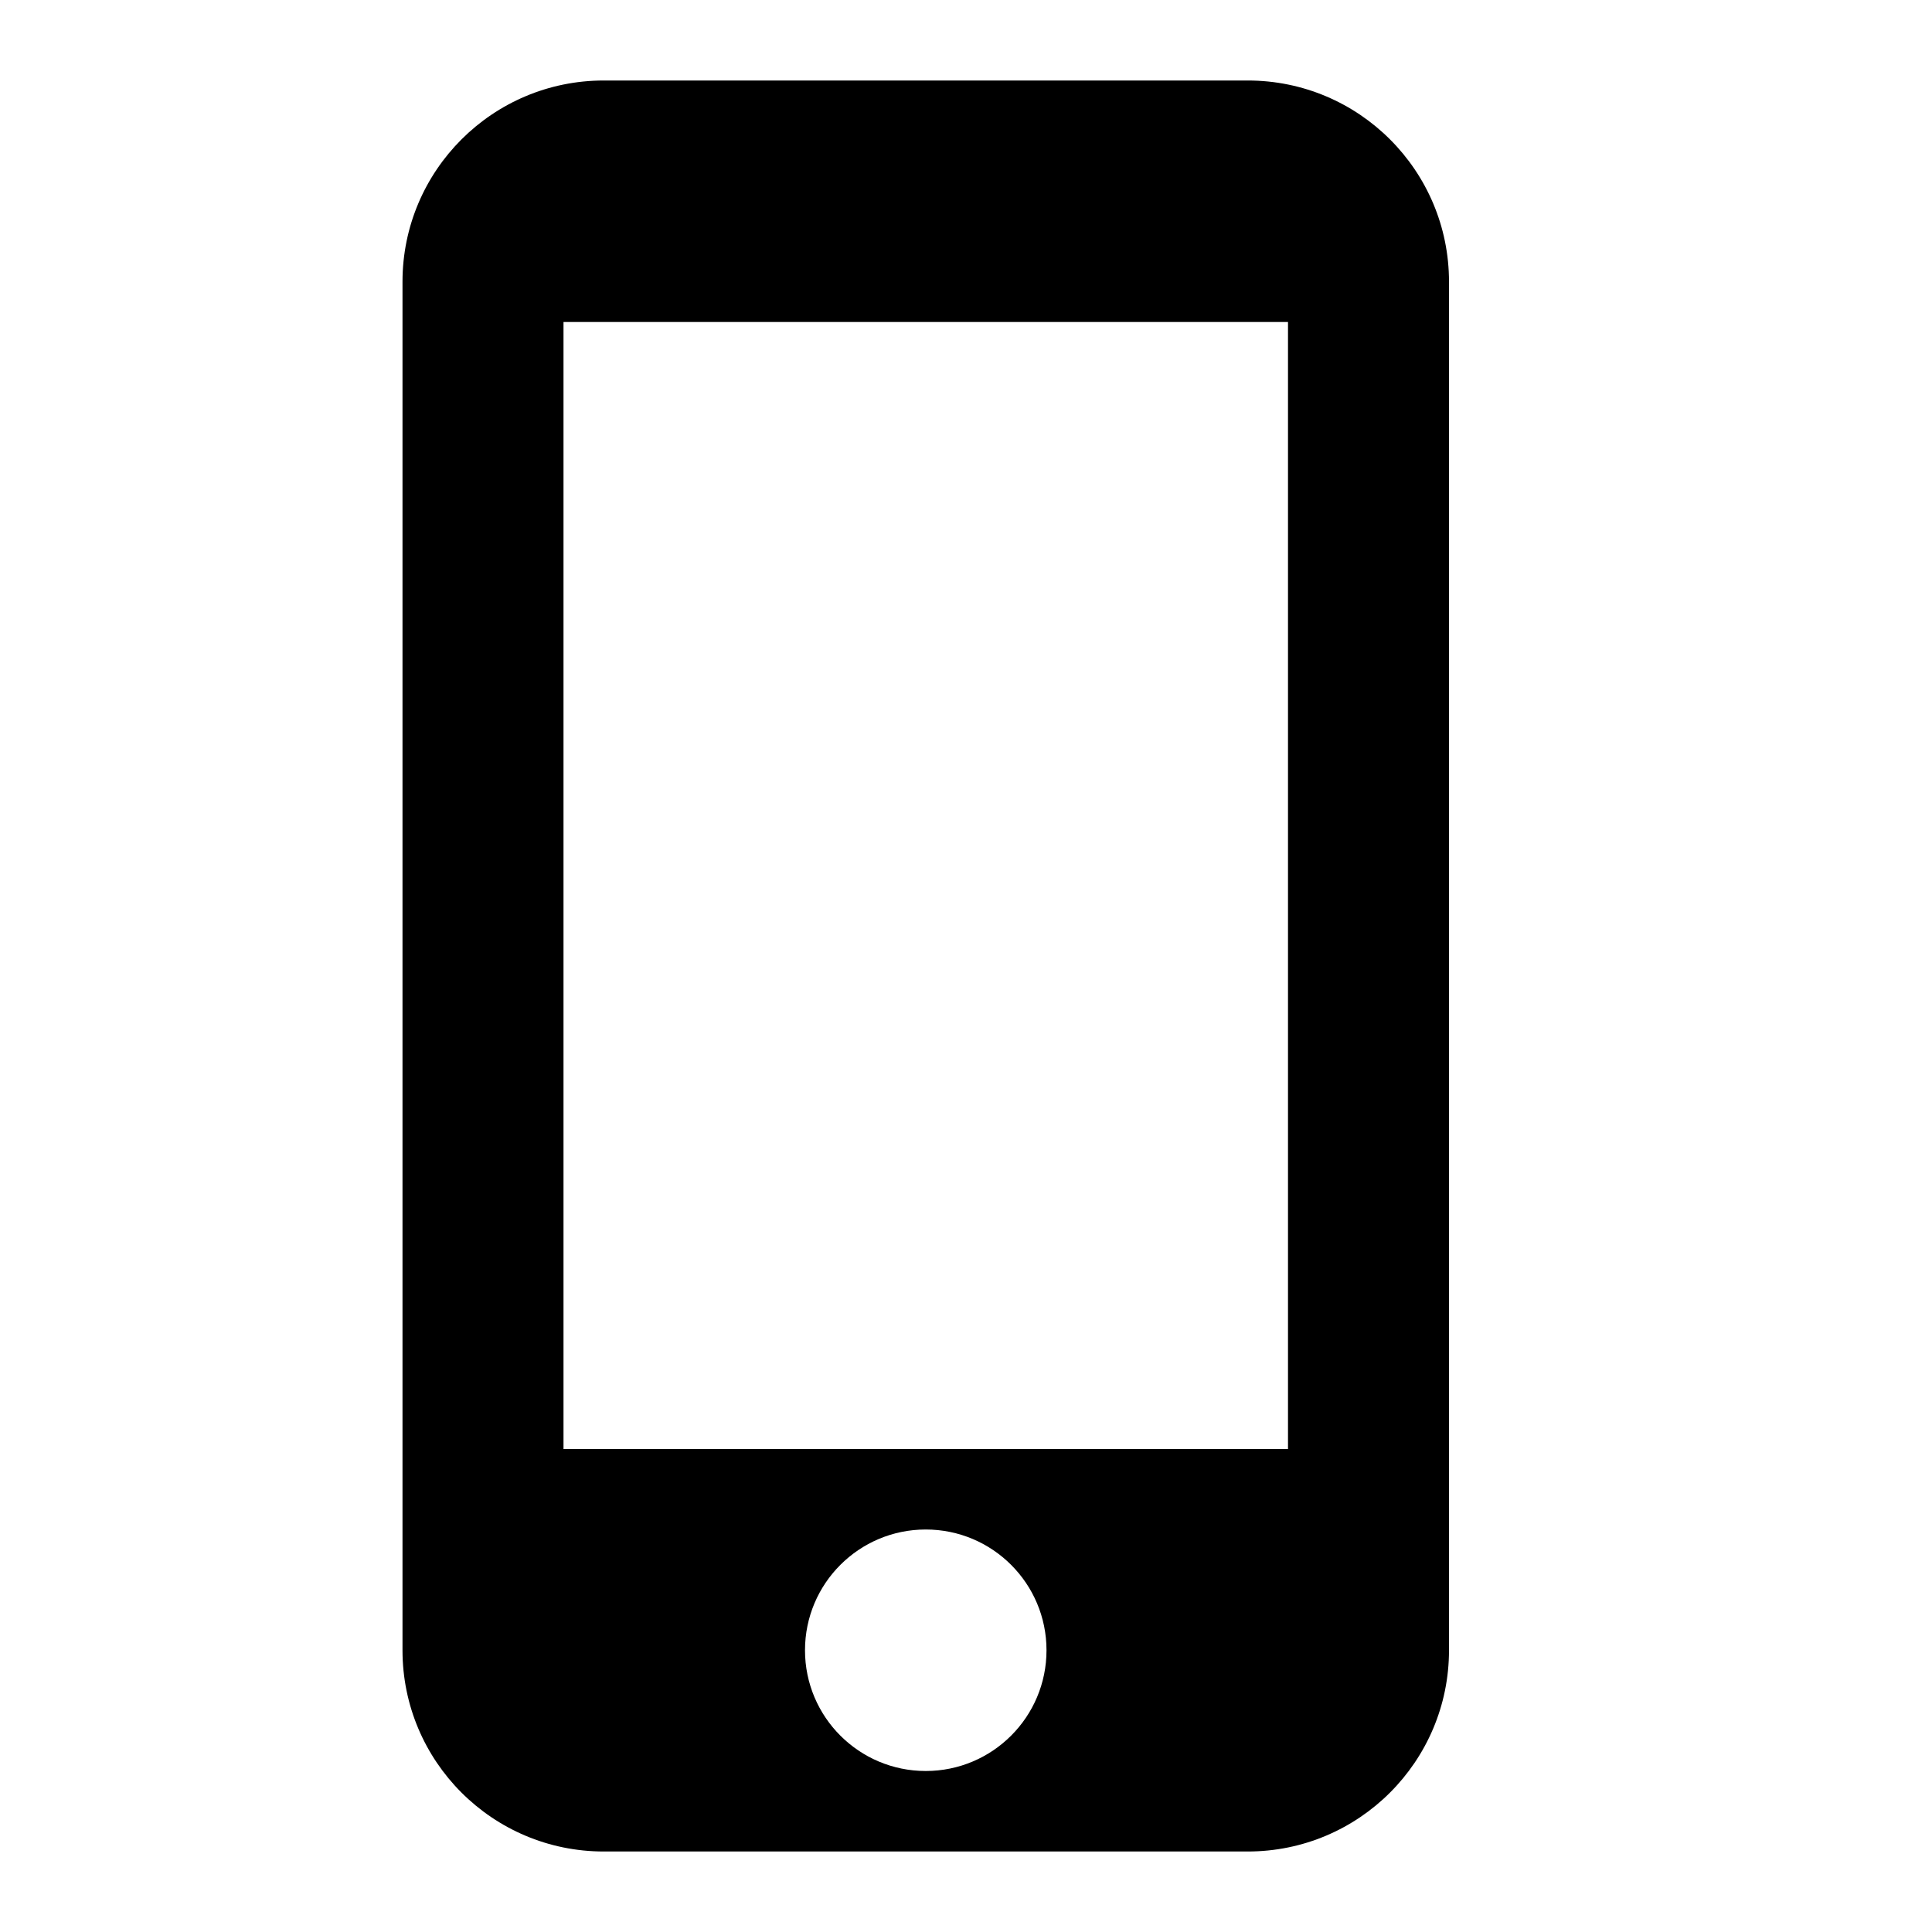
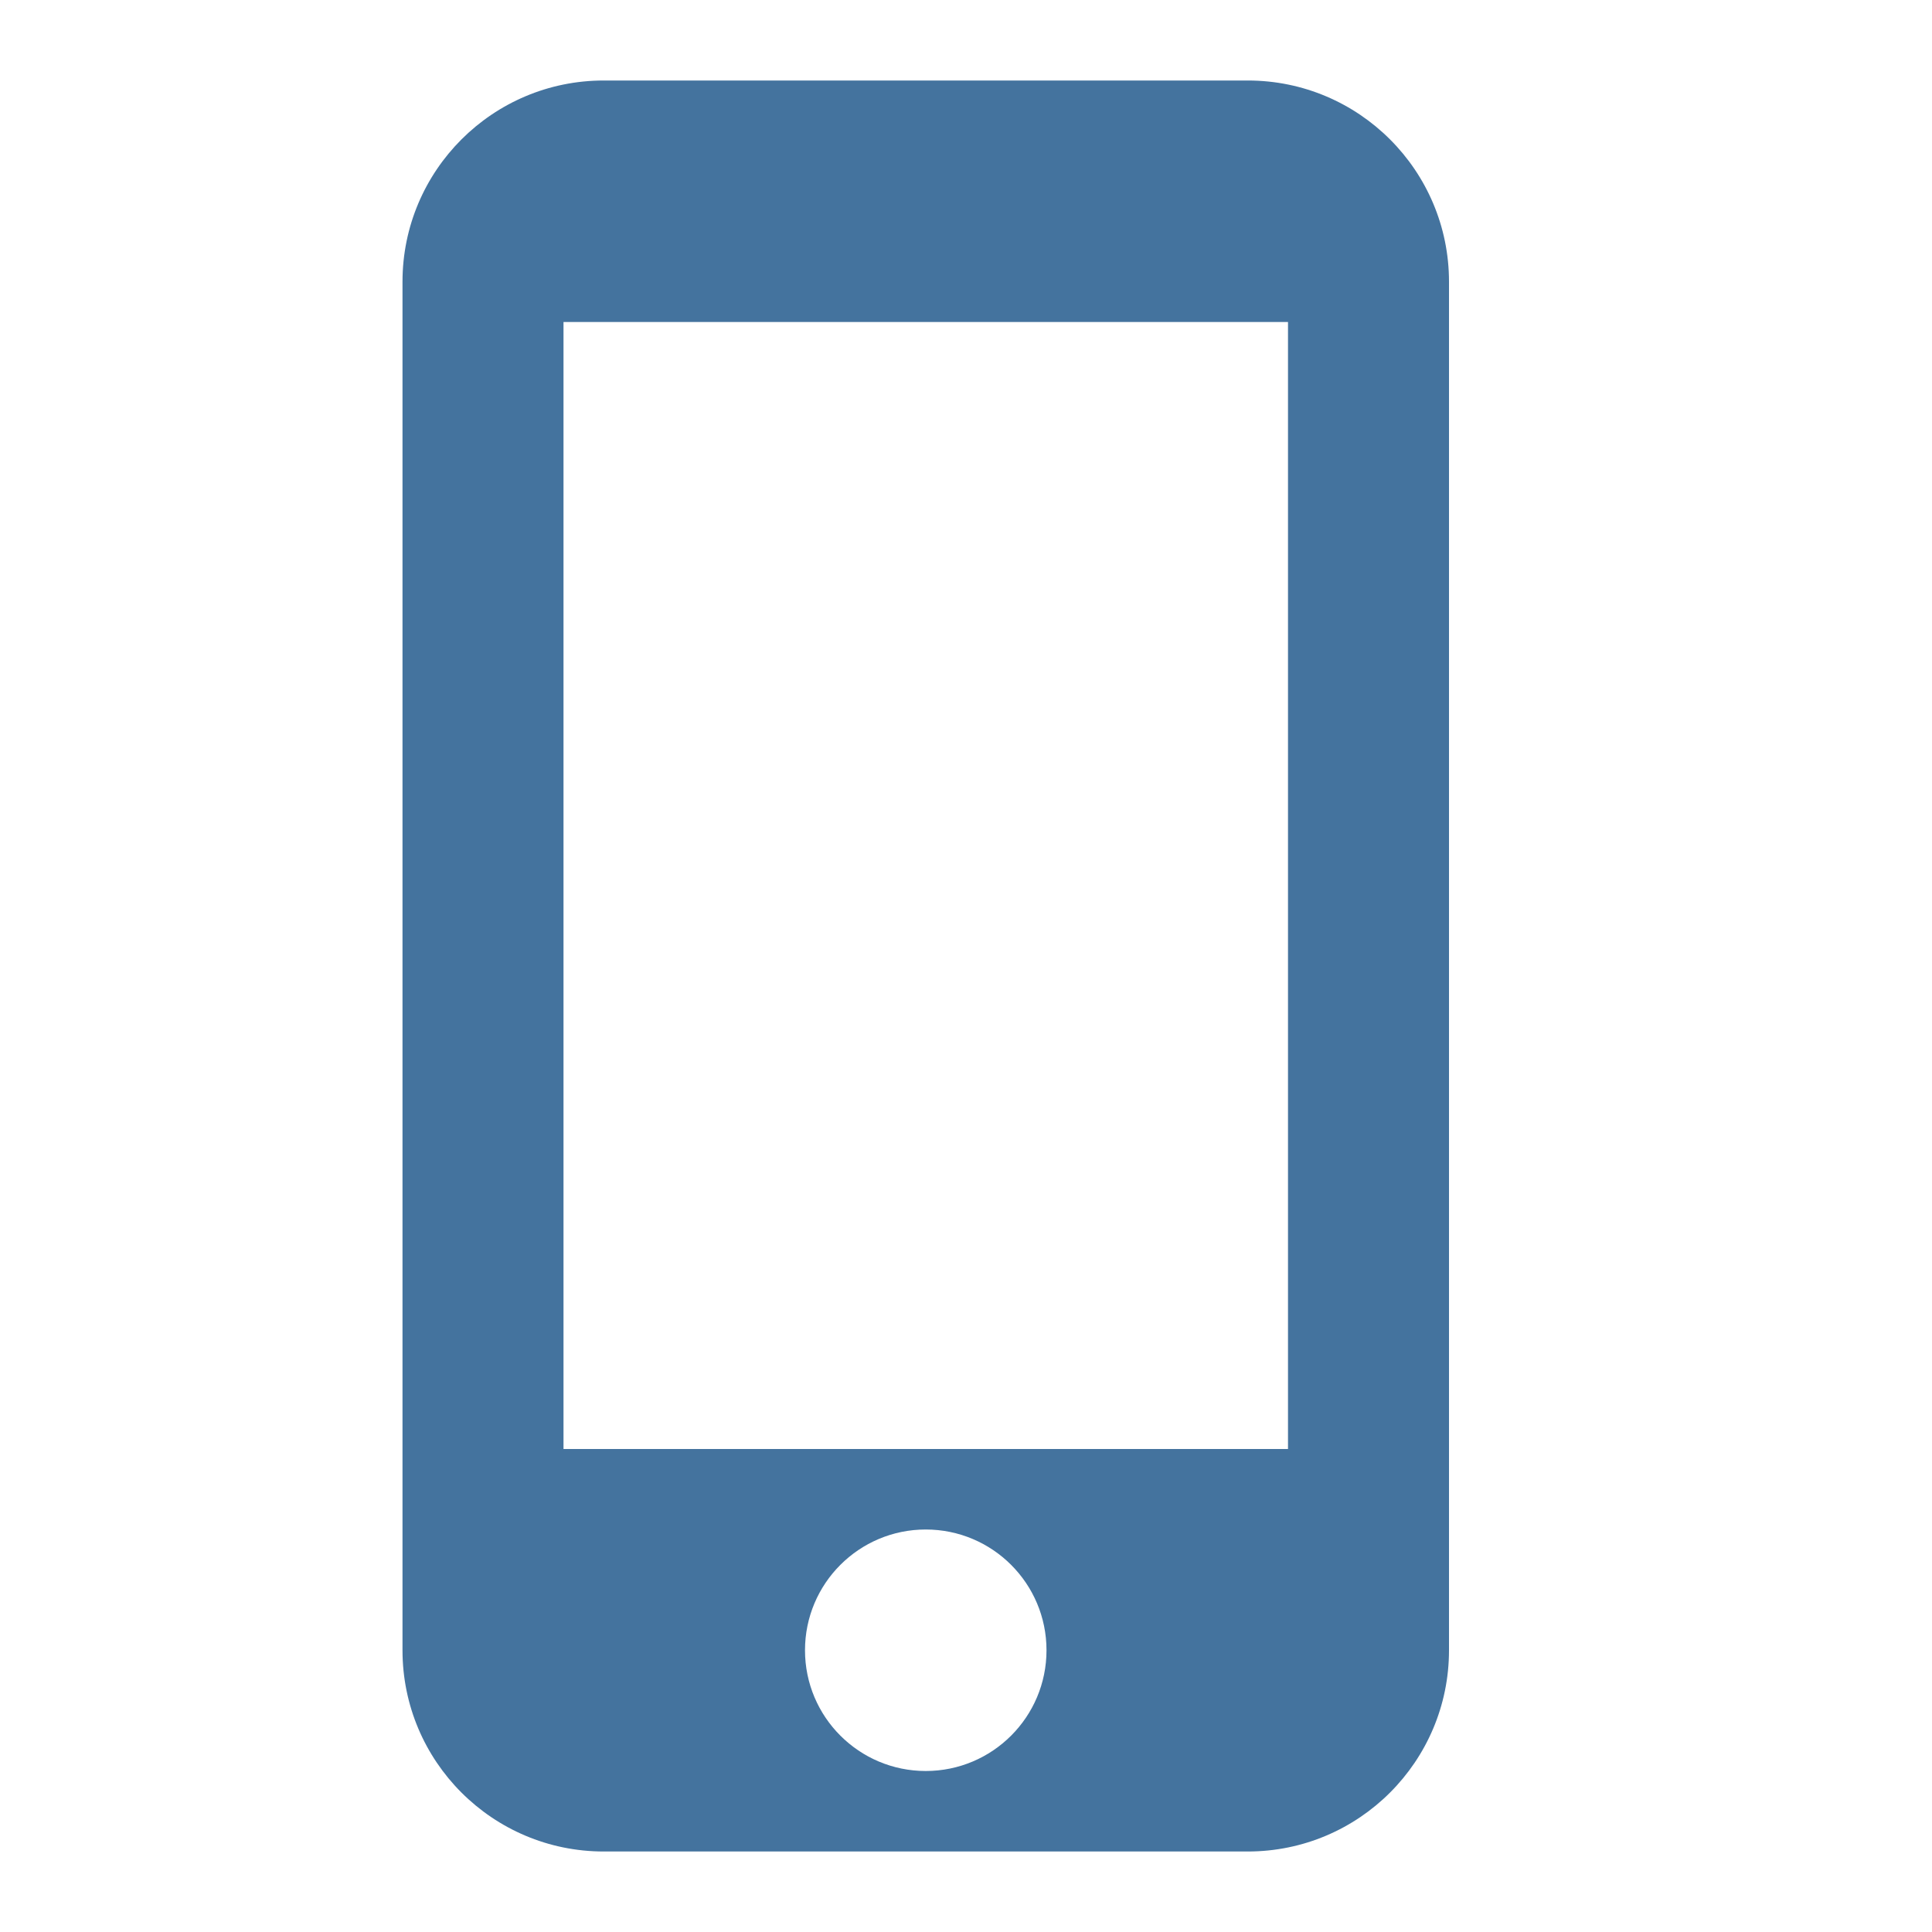
- <svg xmlns="http://www.w3.org/2000/svg" id="mdi-cellphone-iphone" width="24" height="24" viewBox="0 0 24 24">
+ <svg xmlns="http://www.w3.org/2000/svg" id="mdi-cellphone-iphone" width="24" height="24" fill="#44739e" viewBox="0 0 24 24">
  <path d="M16,18H7V4H16M11.5,22A1.5,1.5 0 0,1 10,20.5A1.5,1.5 0 0,1 11.5,19A1.5,1.5 0 0,1 13,20.5A1.5,1.5 0 0,1 11.5,22M15.5,1H7.5A2.5,2.5 0 0,0 5,3.5V20.5A2.5,2.5 0 0,0 7.5,23H15.5A2.5,2.5 0 0,0 18,20.5V3.5A2.5,2.5 0 0,0 15.5,1Z" />
</svg>
